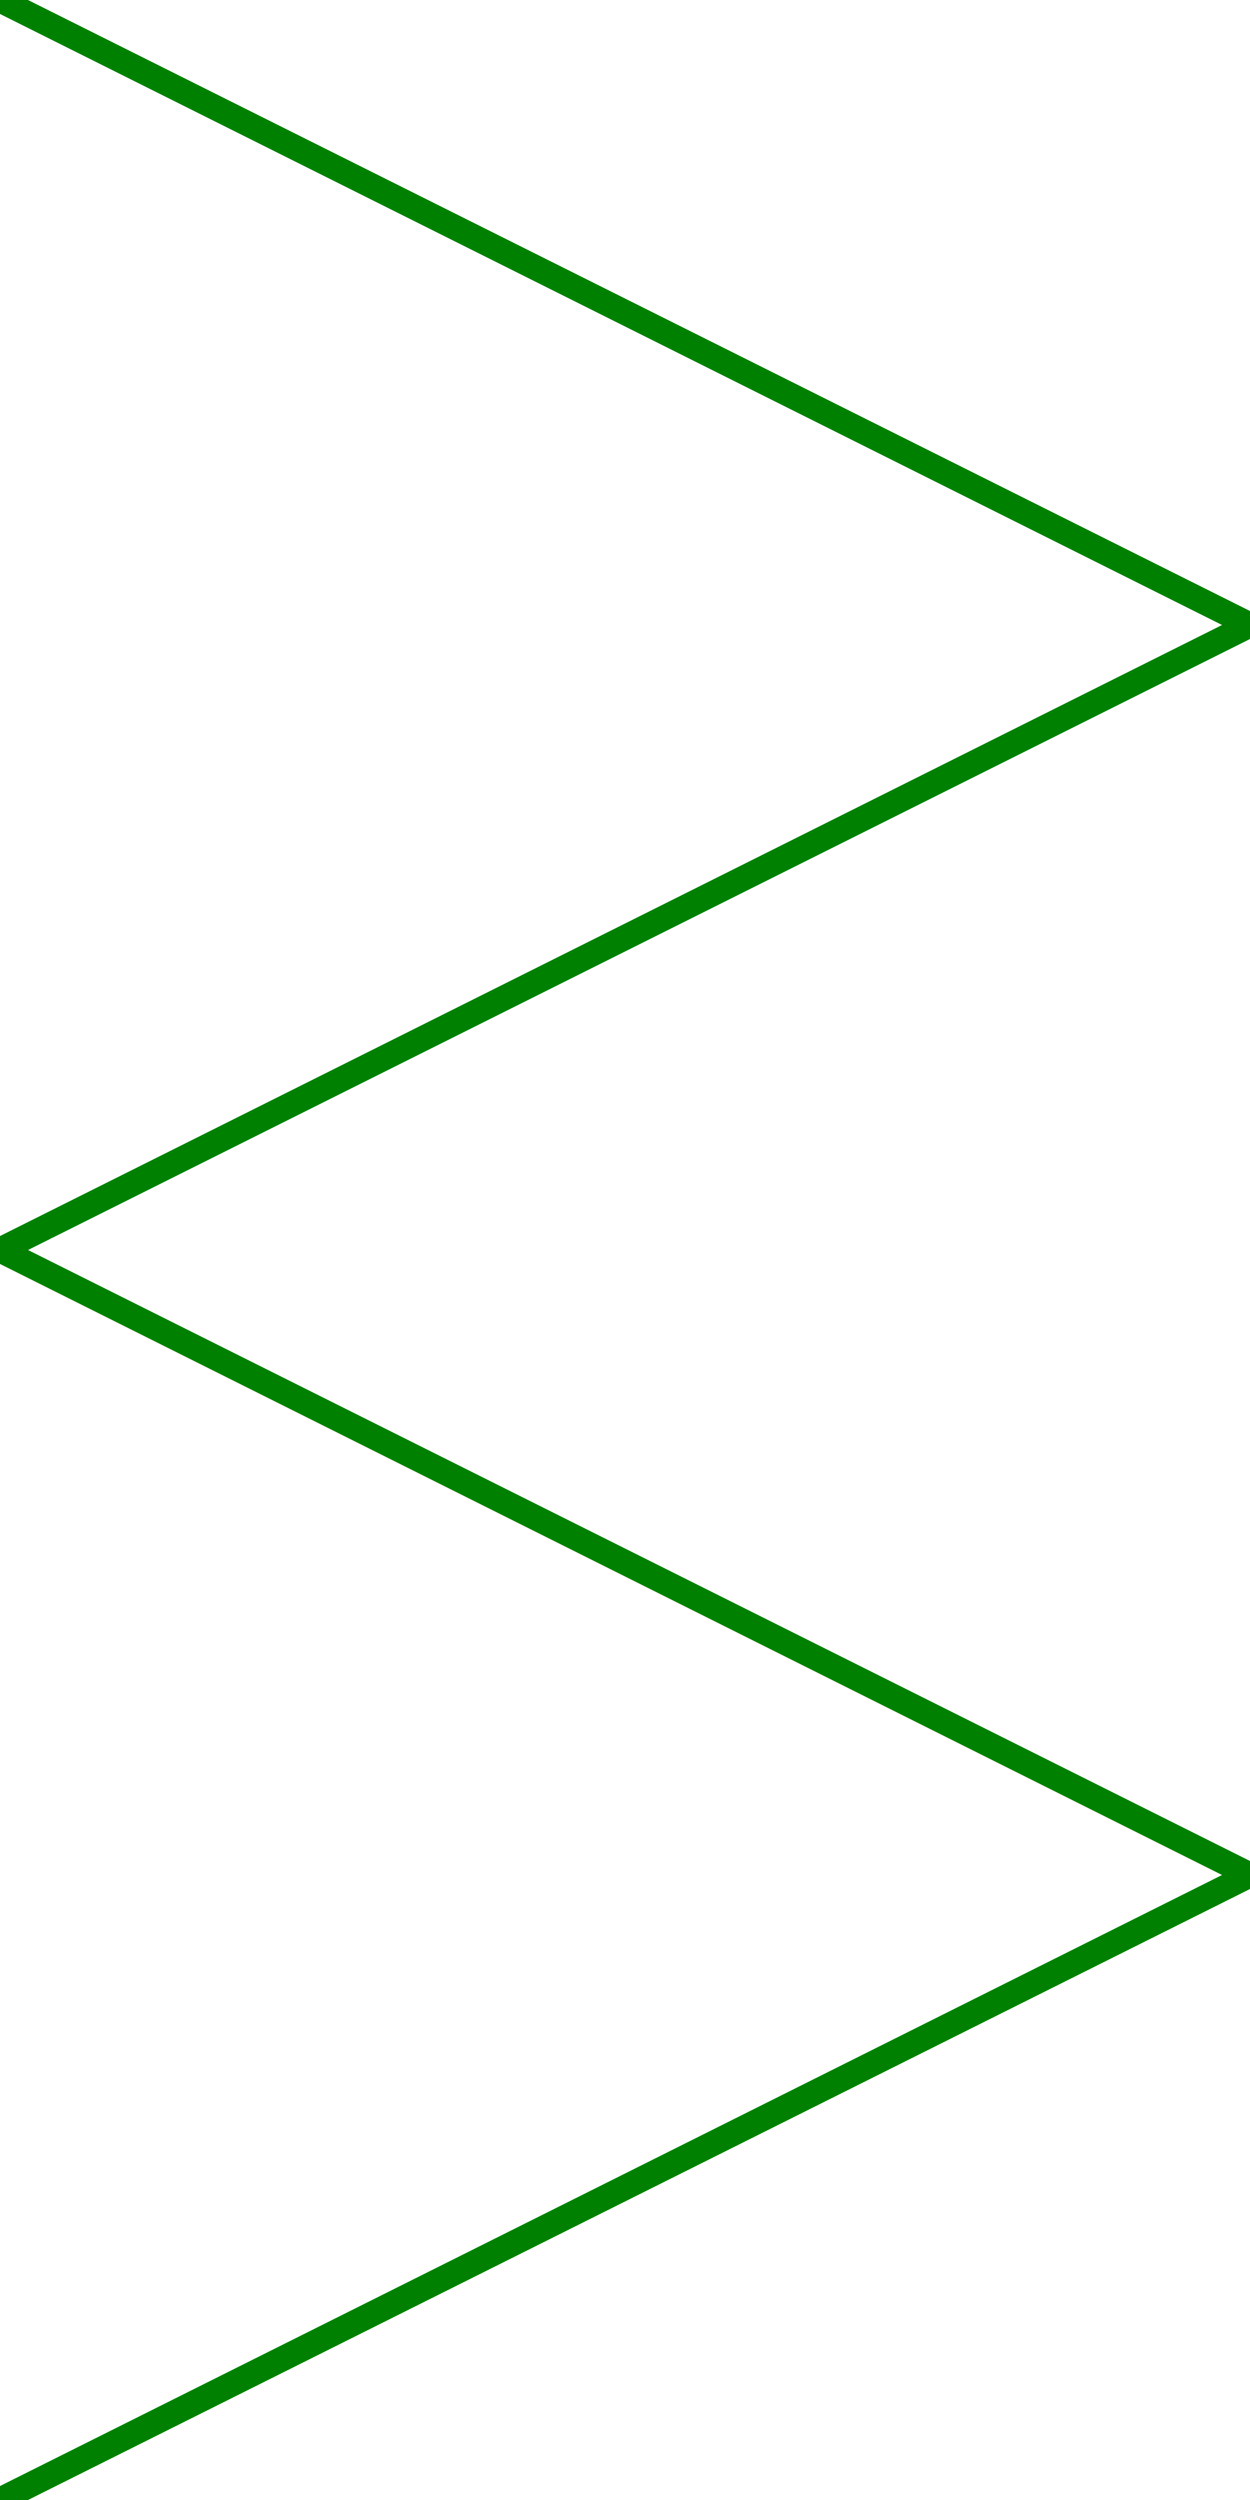
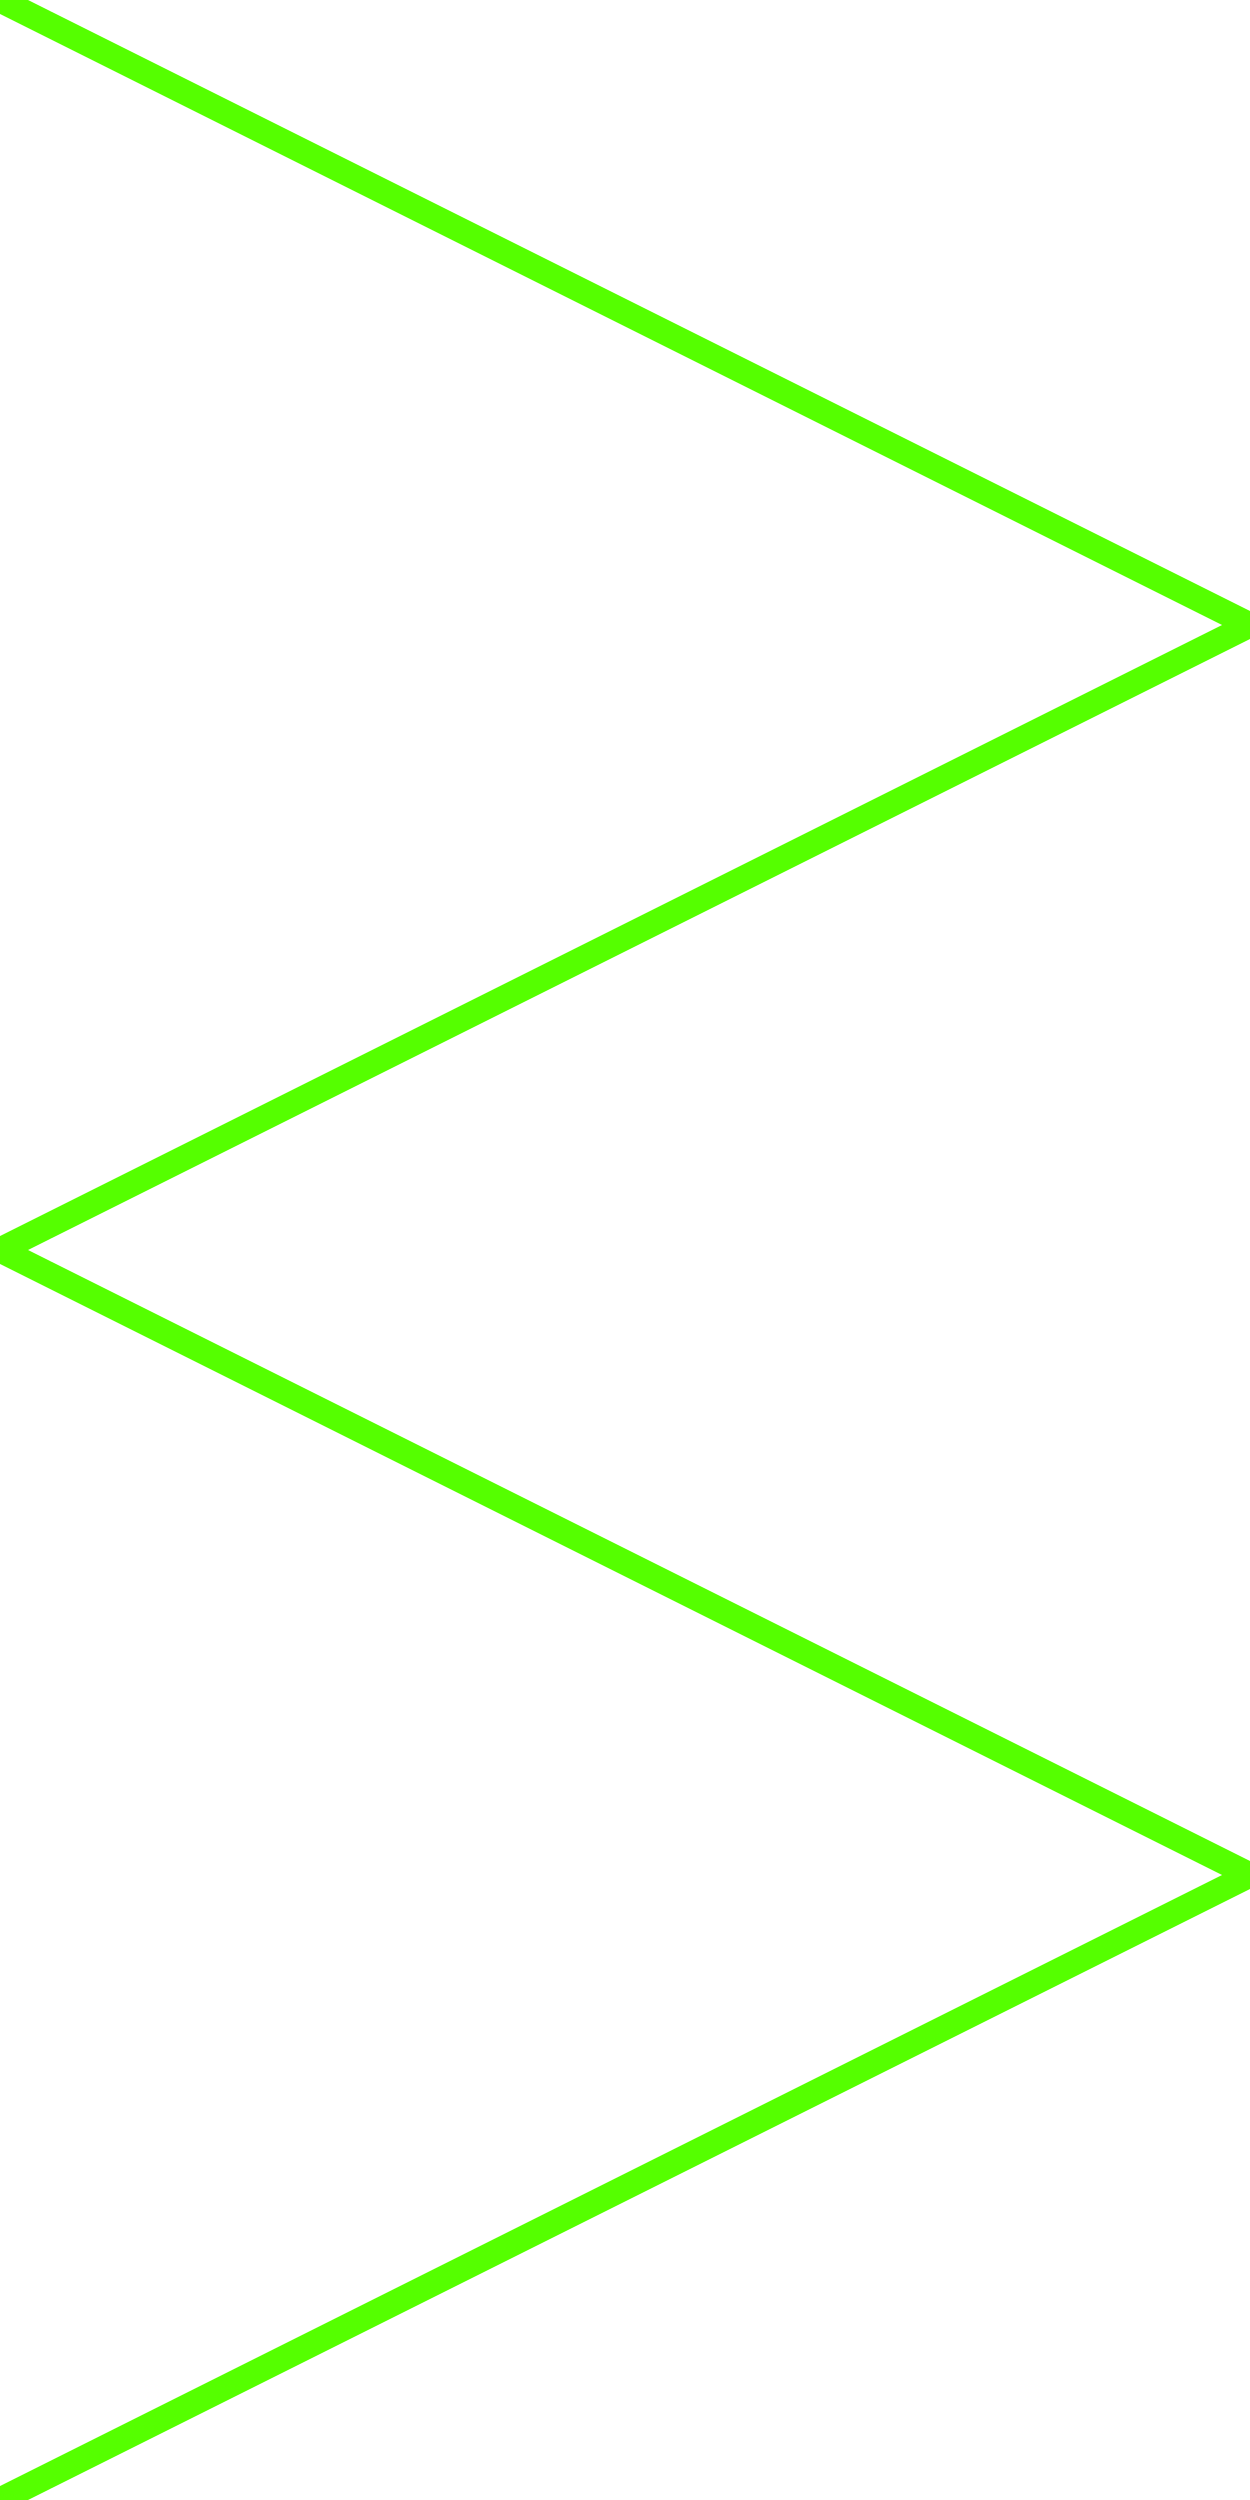
<svg xmlns="http://www.w3.org/2000/svg" width="50" height="100">
-   <path d="M0 0 C0 0, 25 12.5, 50 25" stroke="green" fill="green" />
-   <path d="M50 25 C50 25, 25 37.5, 0 50" stroke="green" fill="green" />
-   <path d="M0 50 C0 50, 25 62.5, 50 75" stroke="green" fill="green" />
-   <path d="M50 75 C50 75, 25 87.5, 0 100" stroke="green" fill="green" />
+   <path d="M0 0 C0 0, 25 12.5, 50 25" stroke="#55ff00" fill="green" />
+   <path d="M50 25 C50 25, 25 37.5, 0 50" stroke="#55ff00" fill="green" />
+   <path d="M0 50 C0 50, 25 62.5, 50 75" stroke="#55ff00" fill="green" />
+   <path d="M50 75 C50 75, 25 87.5, 0 100" stroke="#55ff00" fill="green" />
</svg>
